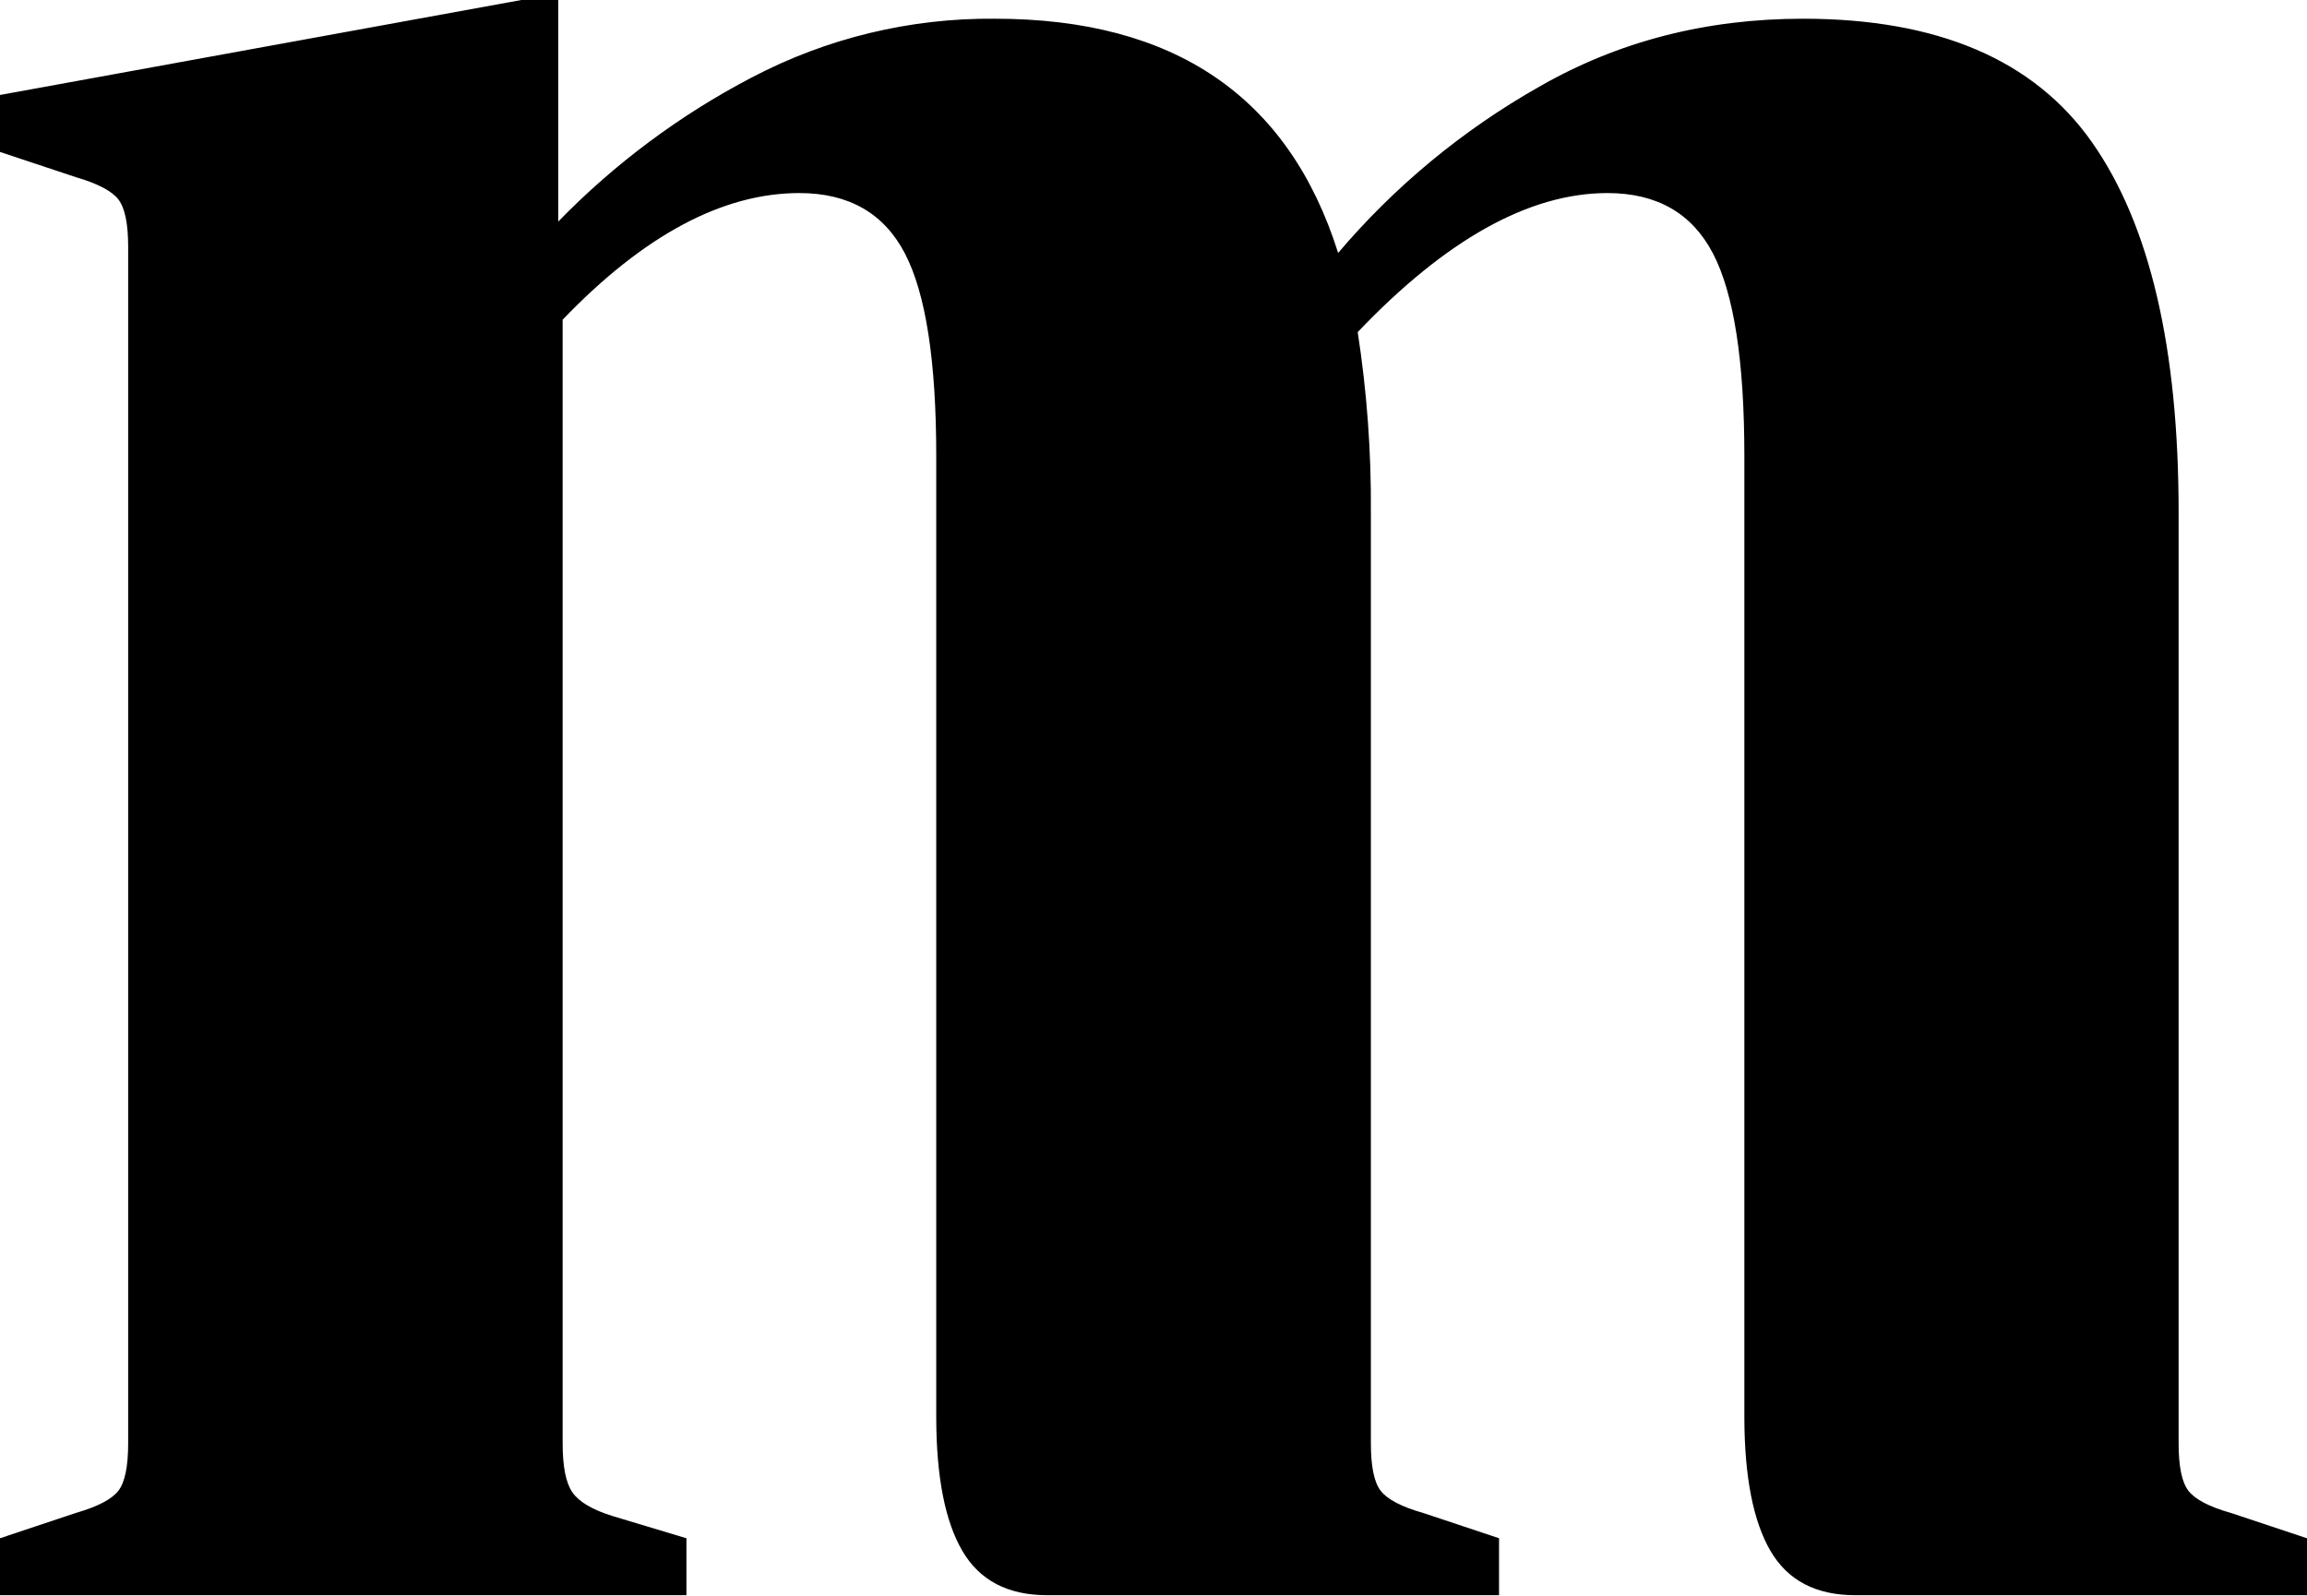
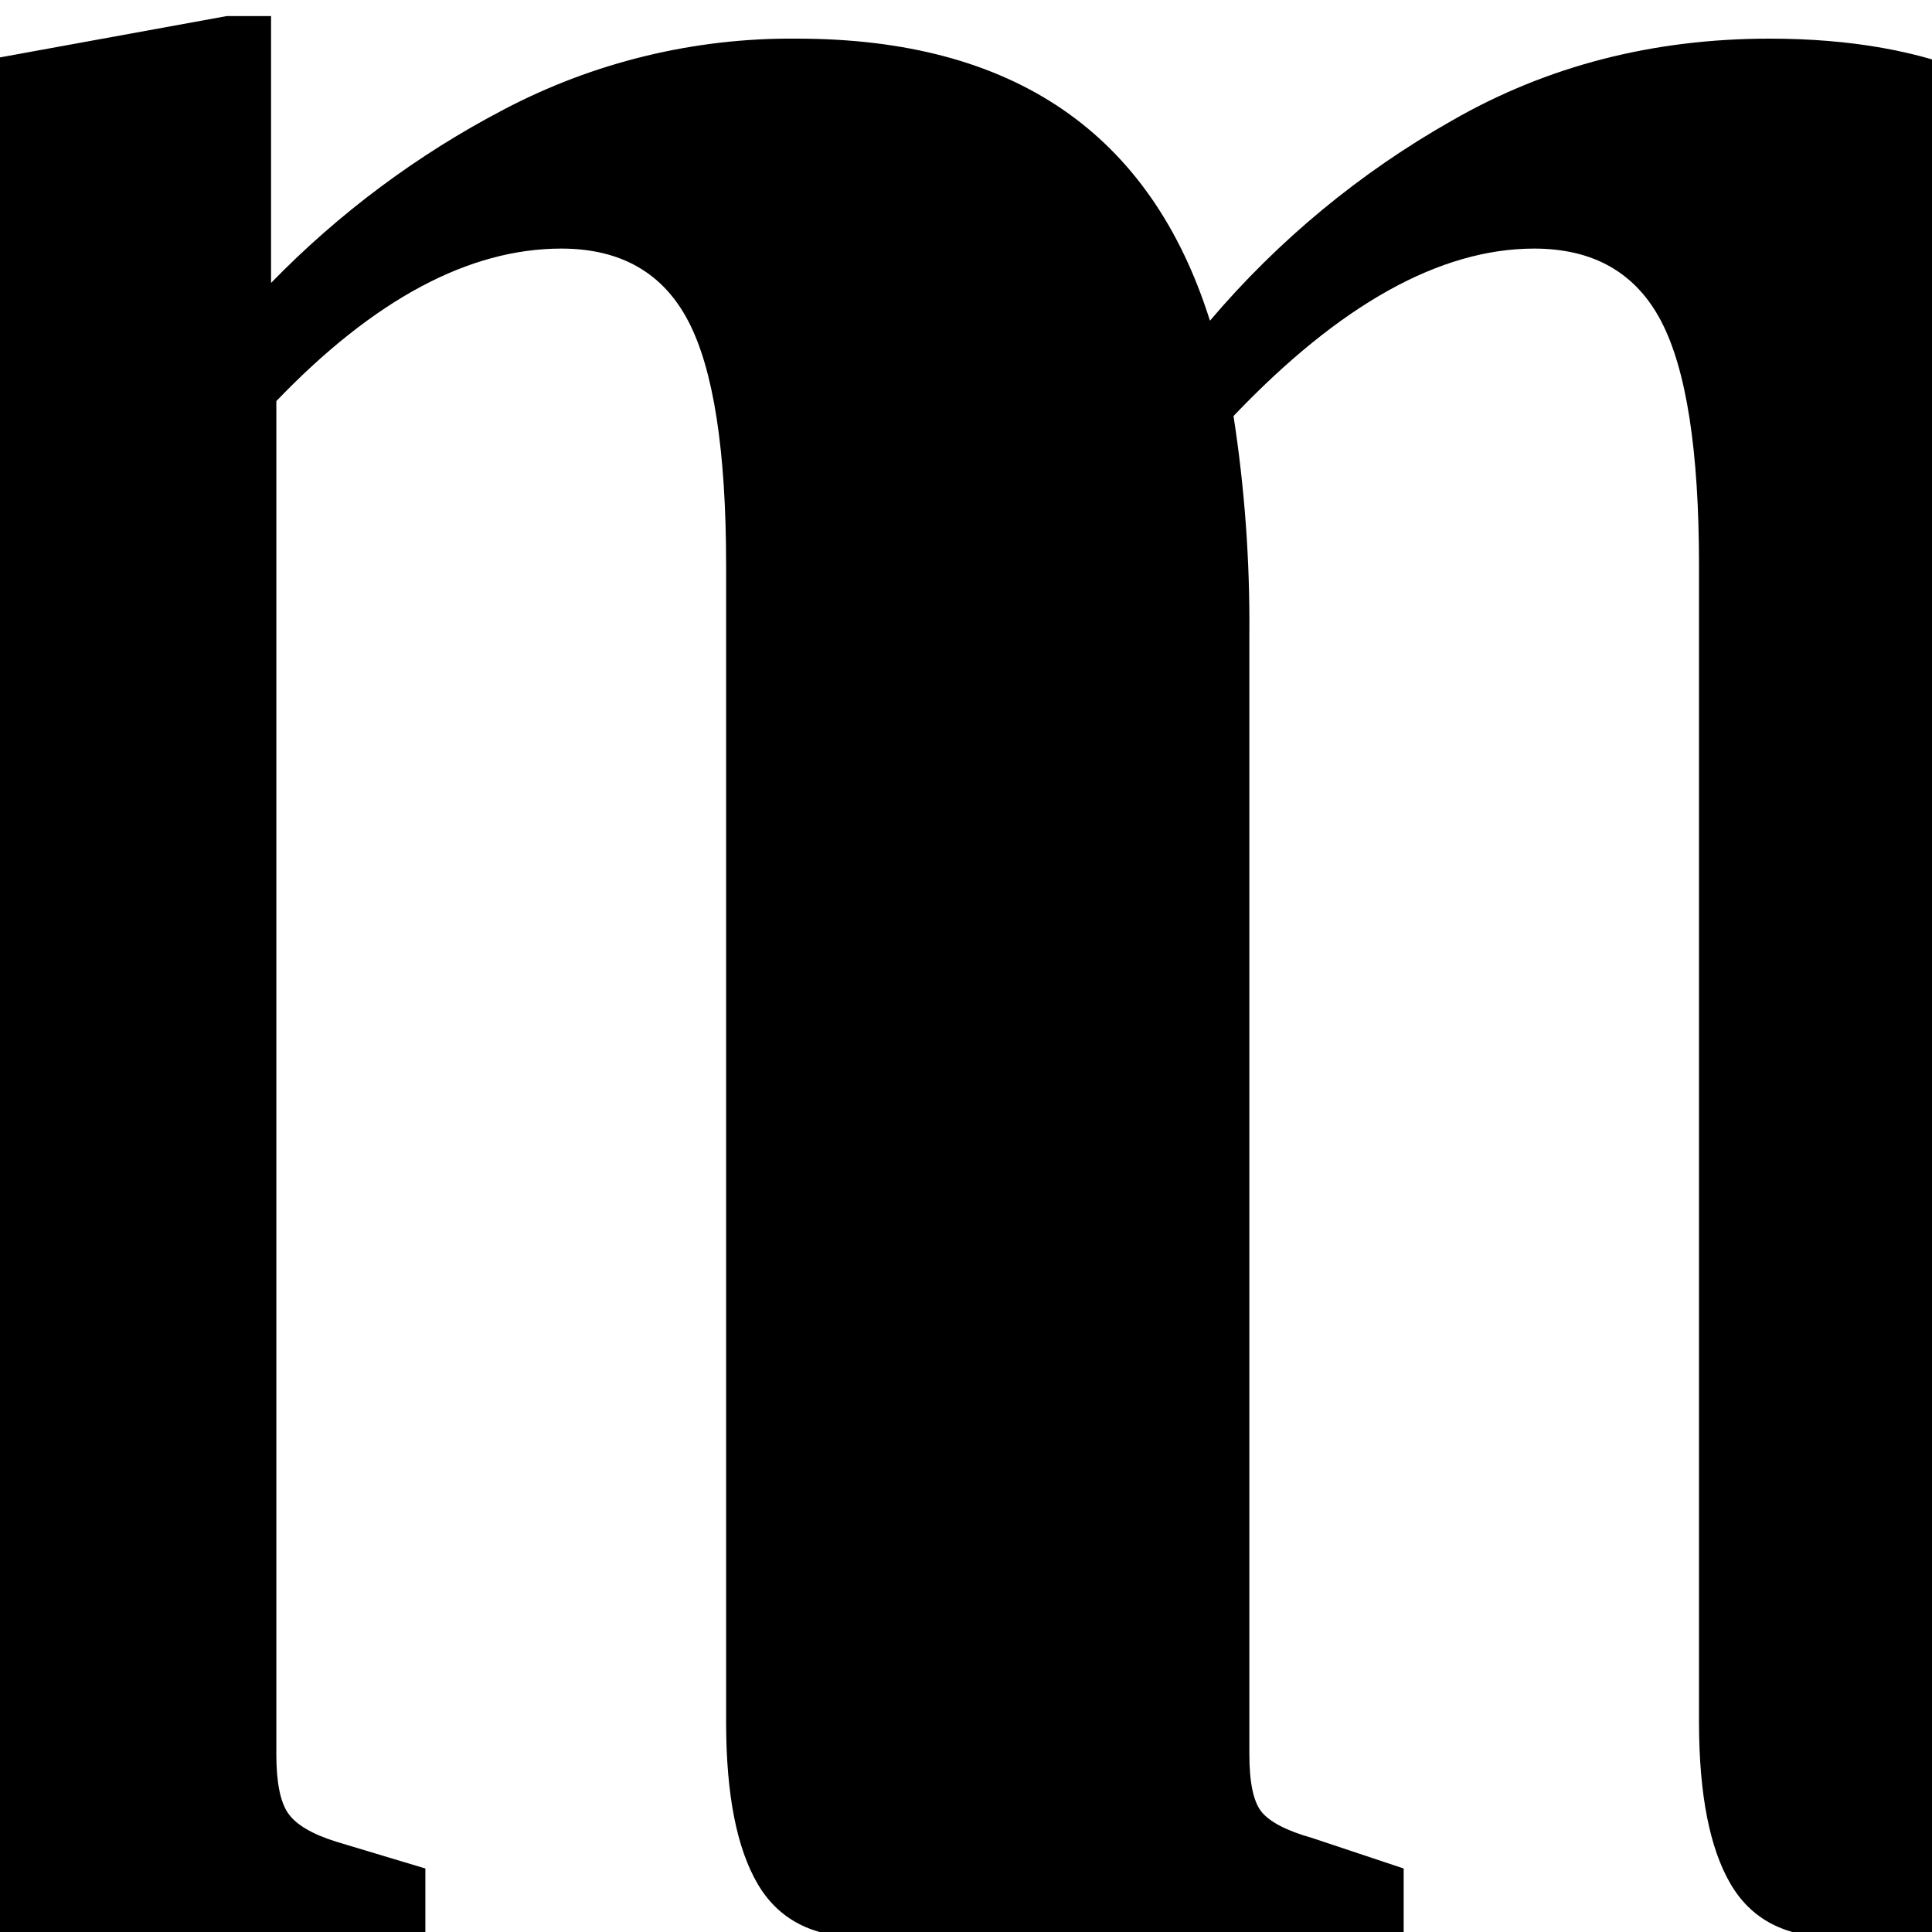
- <svg xmlns="http://www.w3.org/2000/svg" id="Layer_1" data-name="Layer 1" viewBox="0 0 431.27 298.29">
-   <path d="M178.24,117a95.75,95.75,0,0,1,45.48-11q50.36,0,64.16,43.8a139.1,139.1,0,0,1,37.57-31.07q22.13-12.73,49.34-12.73,37.77,0,54,23.08T445,198.38v174c0,4.35.61,7.3,1.83,8.88s3.86,3,7.92,4.14L469,390.14v10.65H384.53q-11,0-15.83-8.29t-4.88-24.86V187.73q0-26.64-5.89-37.88T338.24,138.6q-21.93,0-46.7,26A210,210,0,0,1,294,198.38v174c0,4.35.61,7.3,1.83,8.88s3.86,3,7.92,4.14l14.21,4.74v10.65H233.47q-11,0-15.84-8.29t-4.88-24.86V187.73q0-26.64-5.88-37.88t-19.7-11.25q-21.53,0-44.26,23.68v210.1c0,4.35.6,7.4,1.82,9.17s3.72,3.26,7.52,4.44l13.8,4.15v10.65H37.73V390.14l14.21-4.74q6.09-1.77,7.92-4.14c1.22-1.58,1.83-4.53,1.83-8.88V148.67q0-6.51-1.83-8.88t-7.92-4.15l-14.21-4.73V120.26l97.46-17.76h6.9v41.43A142.53,142.53,0,0,1,178.24,117Z" transform="translate(-37.73 -102.5)" />
+ <svg xmlns="http://www.w3.org/2000/svg" viewBox="0 0 300 300">
+   <path transform="translate(-100 -100)" d="M178.24,117a95.75,95.75,0,0,1,45.48-11q50.36,0,64.16,43.8a139.1,139.1,0,0,1,37.57-31.07q22.13-12.73,49.34-12.73,37.77,0,54,23.08T445,198.38v174c0,4.35.61,7.3,1.83,8.88s3.86,3,7.92,4.14L469,390.14v10.65H384.53q-11,0-15.83-8.29t-4.88-24.86V187.73q0-26.64-5.89-37.88T338.24,138.6q-21.93,0-46.7,26A210,210,0,0,1,294,198.38v174c0,4.35.61,7.3,1.83,8.88s3.86,3,7.92,4.14l14.21,4.74v10.65H233.47q-11,0-15.84-8.29t-4.88-24.86V187.73q0-26.64-5.88-37.88t-19.7-11.25q-21.53,0-44.26,23.68v210.1c0,4.35.6,7.4,1.82,9.17s3.72,3.26,7.52,4.44l13.8,4.15v10.65H37.73V390.14l14.21-4.74q6.09-1.77,7.92-4.14c1.22-1.58,1.83-4.53,1.83-8.88V148.67q0-6.51-1.83-8.88t-7.92-4.15l-14.21-4.73V120.26l97.46-17.76h6.9v41.43A142.53,142.53,0,0,1,178.24,117Z" />
</svg>
